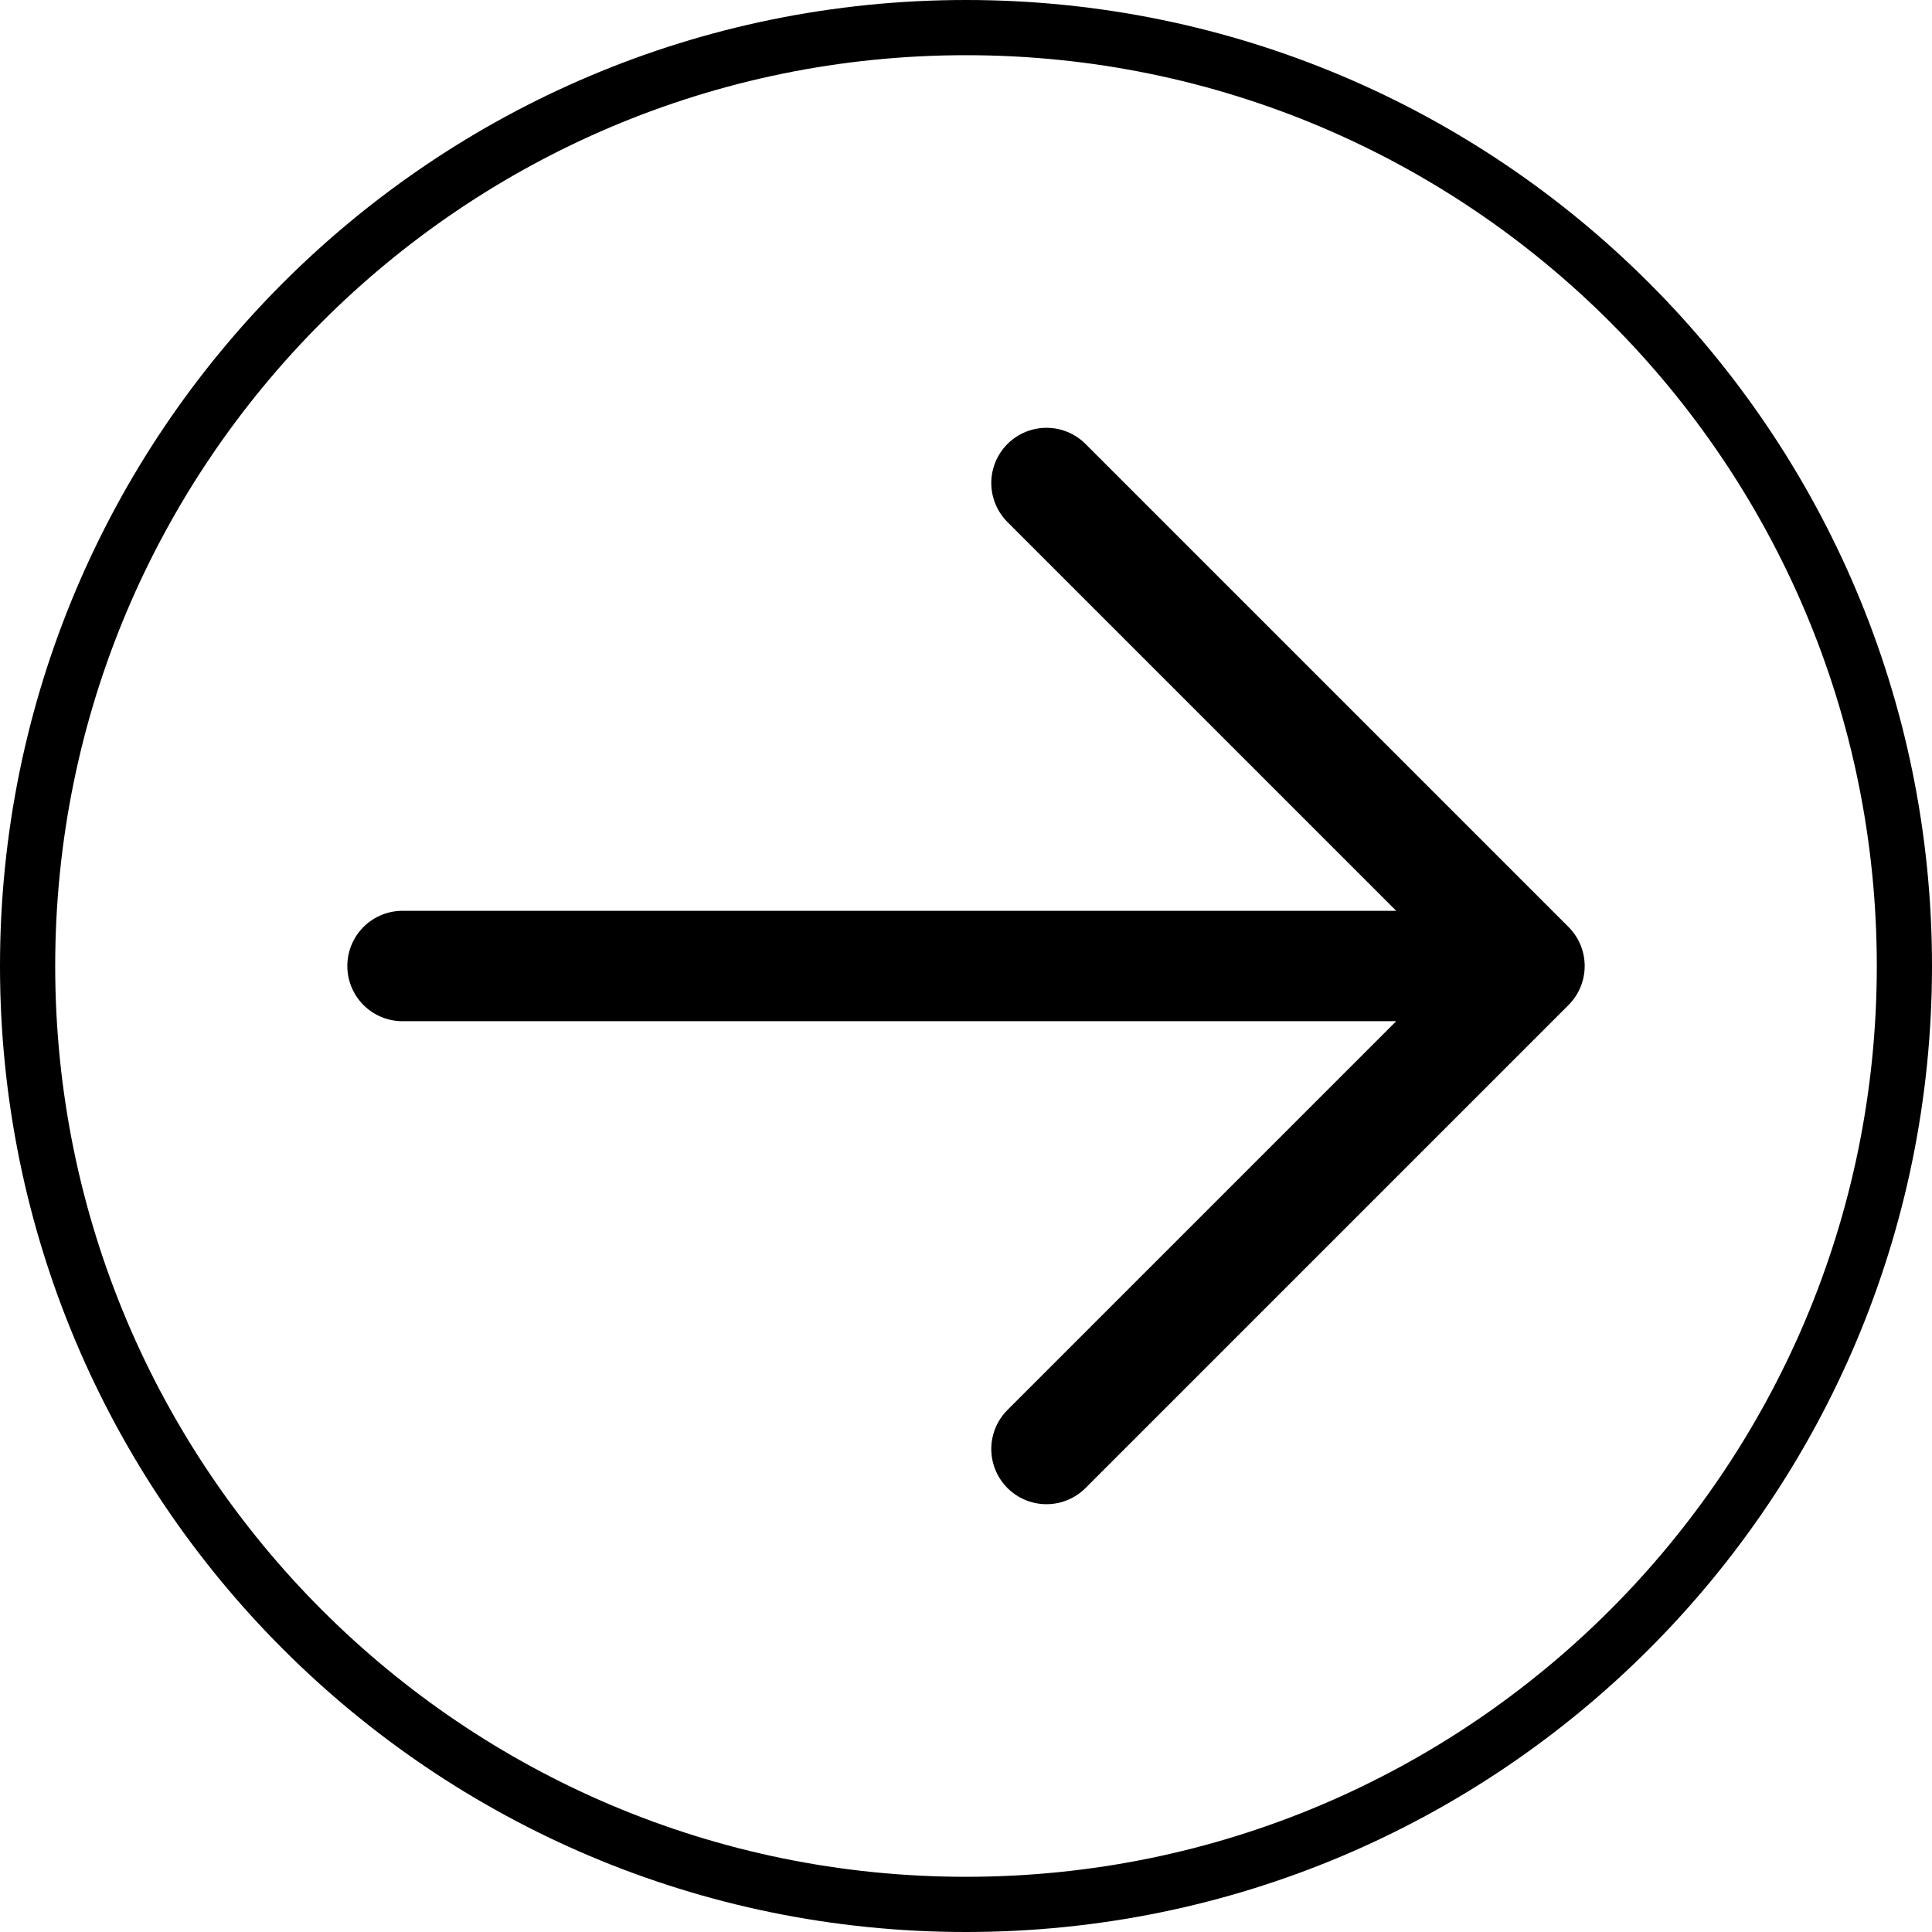
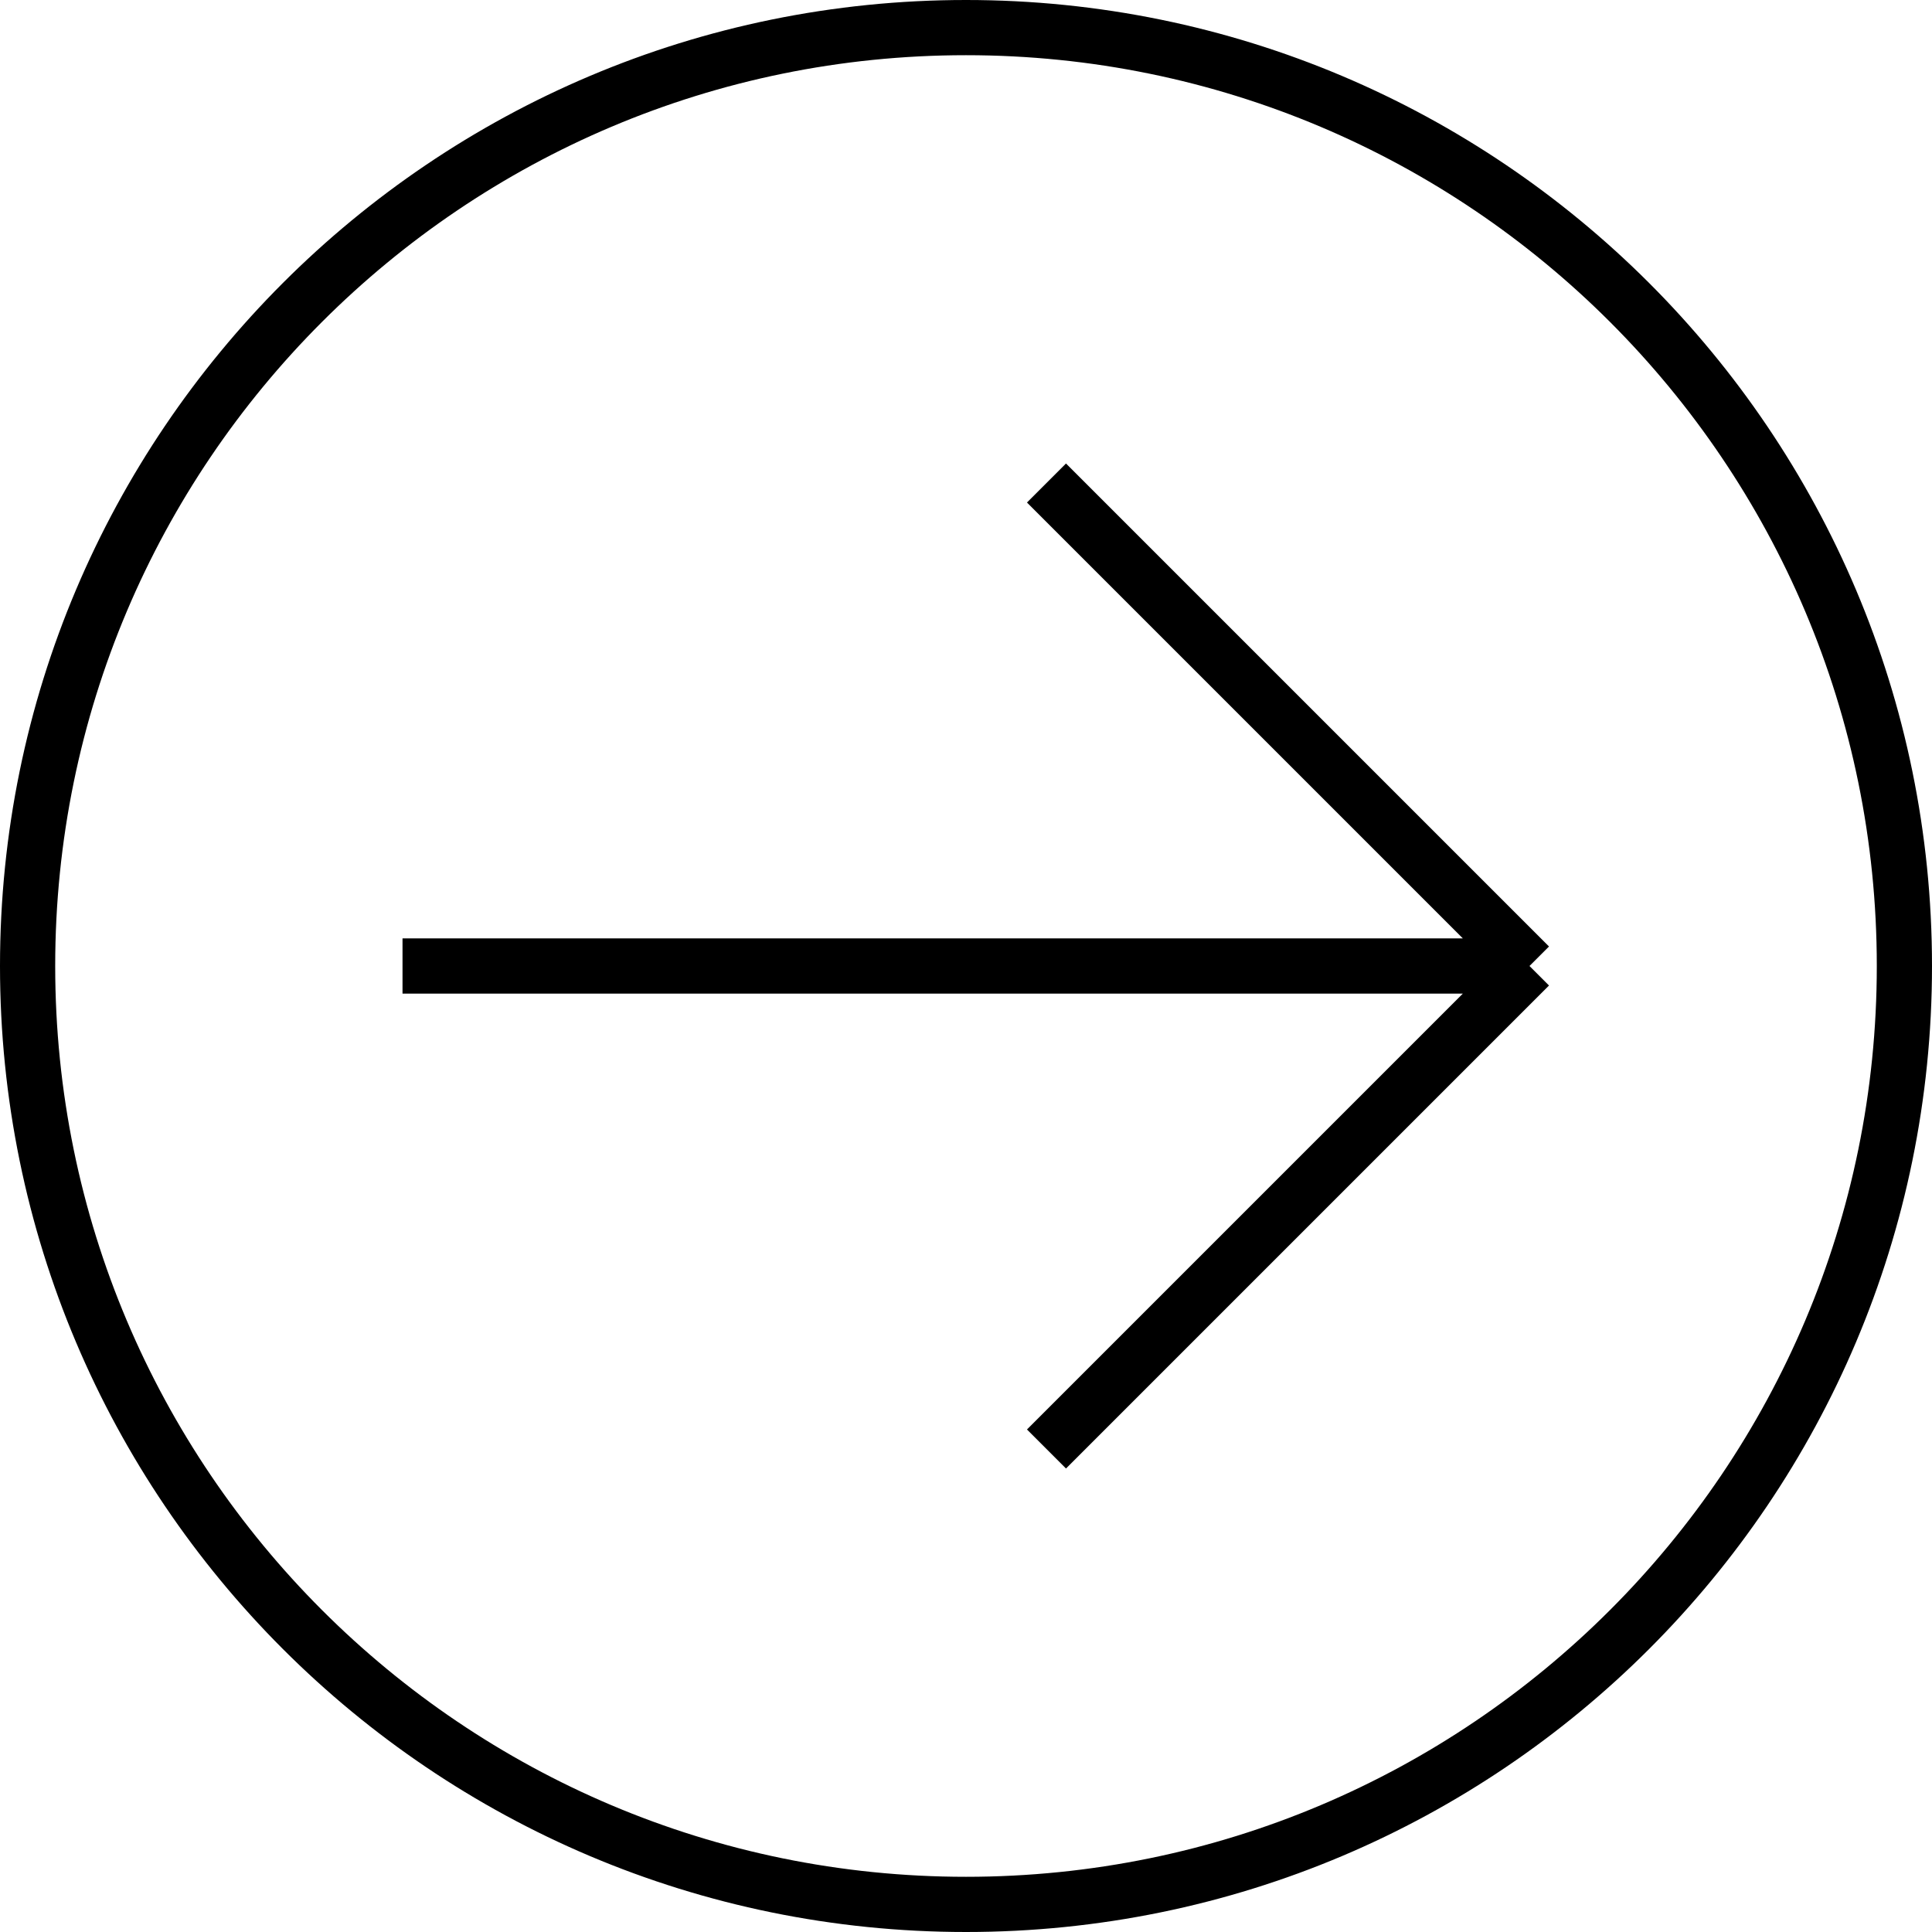
<svg xmlns="http://www.w3.org/2000/svg" width="35" height="35" viewBox="0 0 35 35" fill="none">
  <rect x="0.5" y="0.5" width="34" height="34" rx="17" stroke="black" />
-   <path d="M7.292 17.5H27.708M27.708 17.5L18.958 26.25M27.708 17.5L18.958 8.75" stroke="black" stroke-width="2" stroke-linecap="round" stroke-linejoin="round" />
+   <path d="M7.292 17.5H27.708M27.708 17.5L18.958 26.25M27.708 17.5L18.958 8.75" stroke="black" strokeWidth="2" strokeLinecap="round" stroke-linejoin="round" />
</svg>
